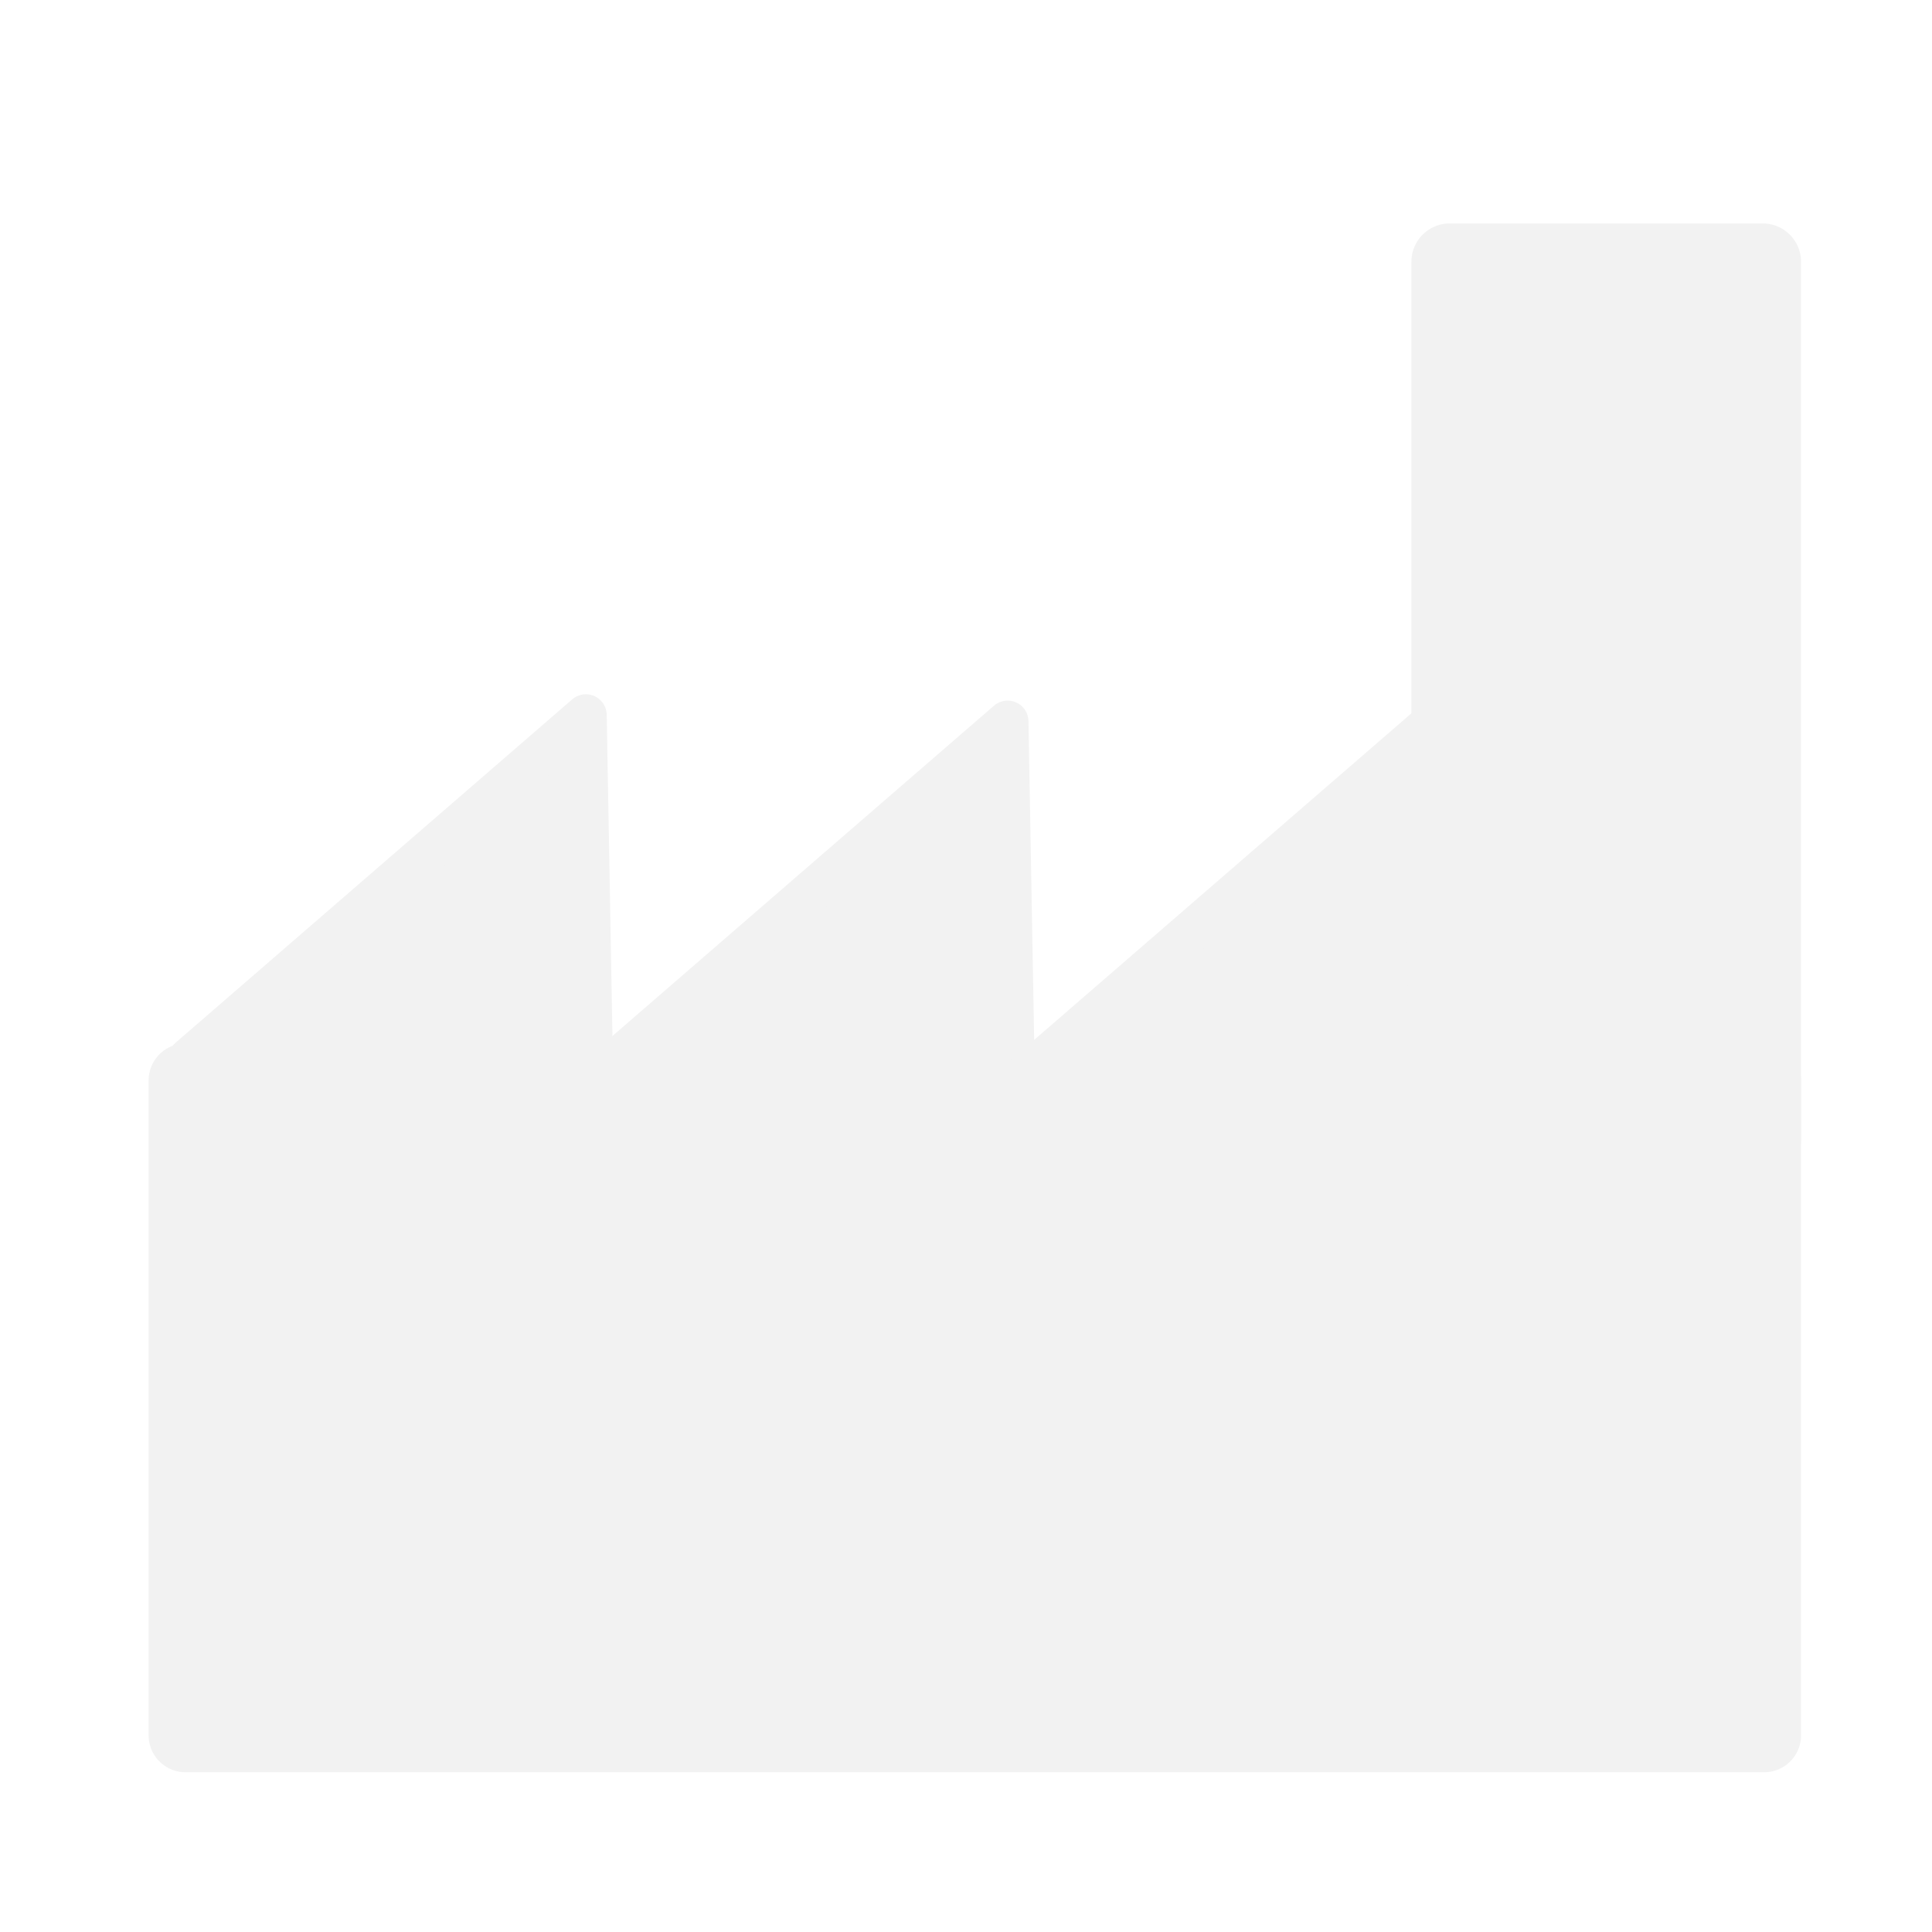
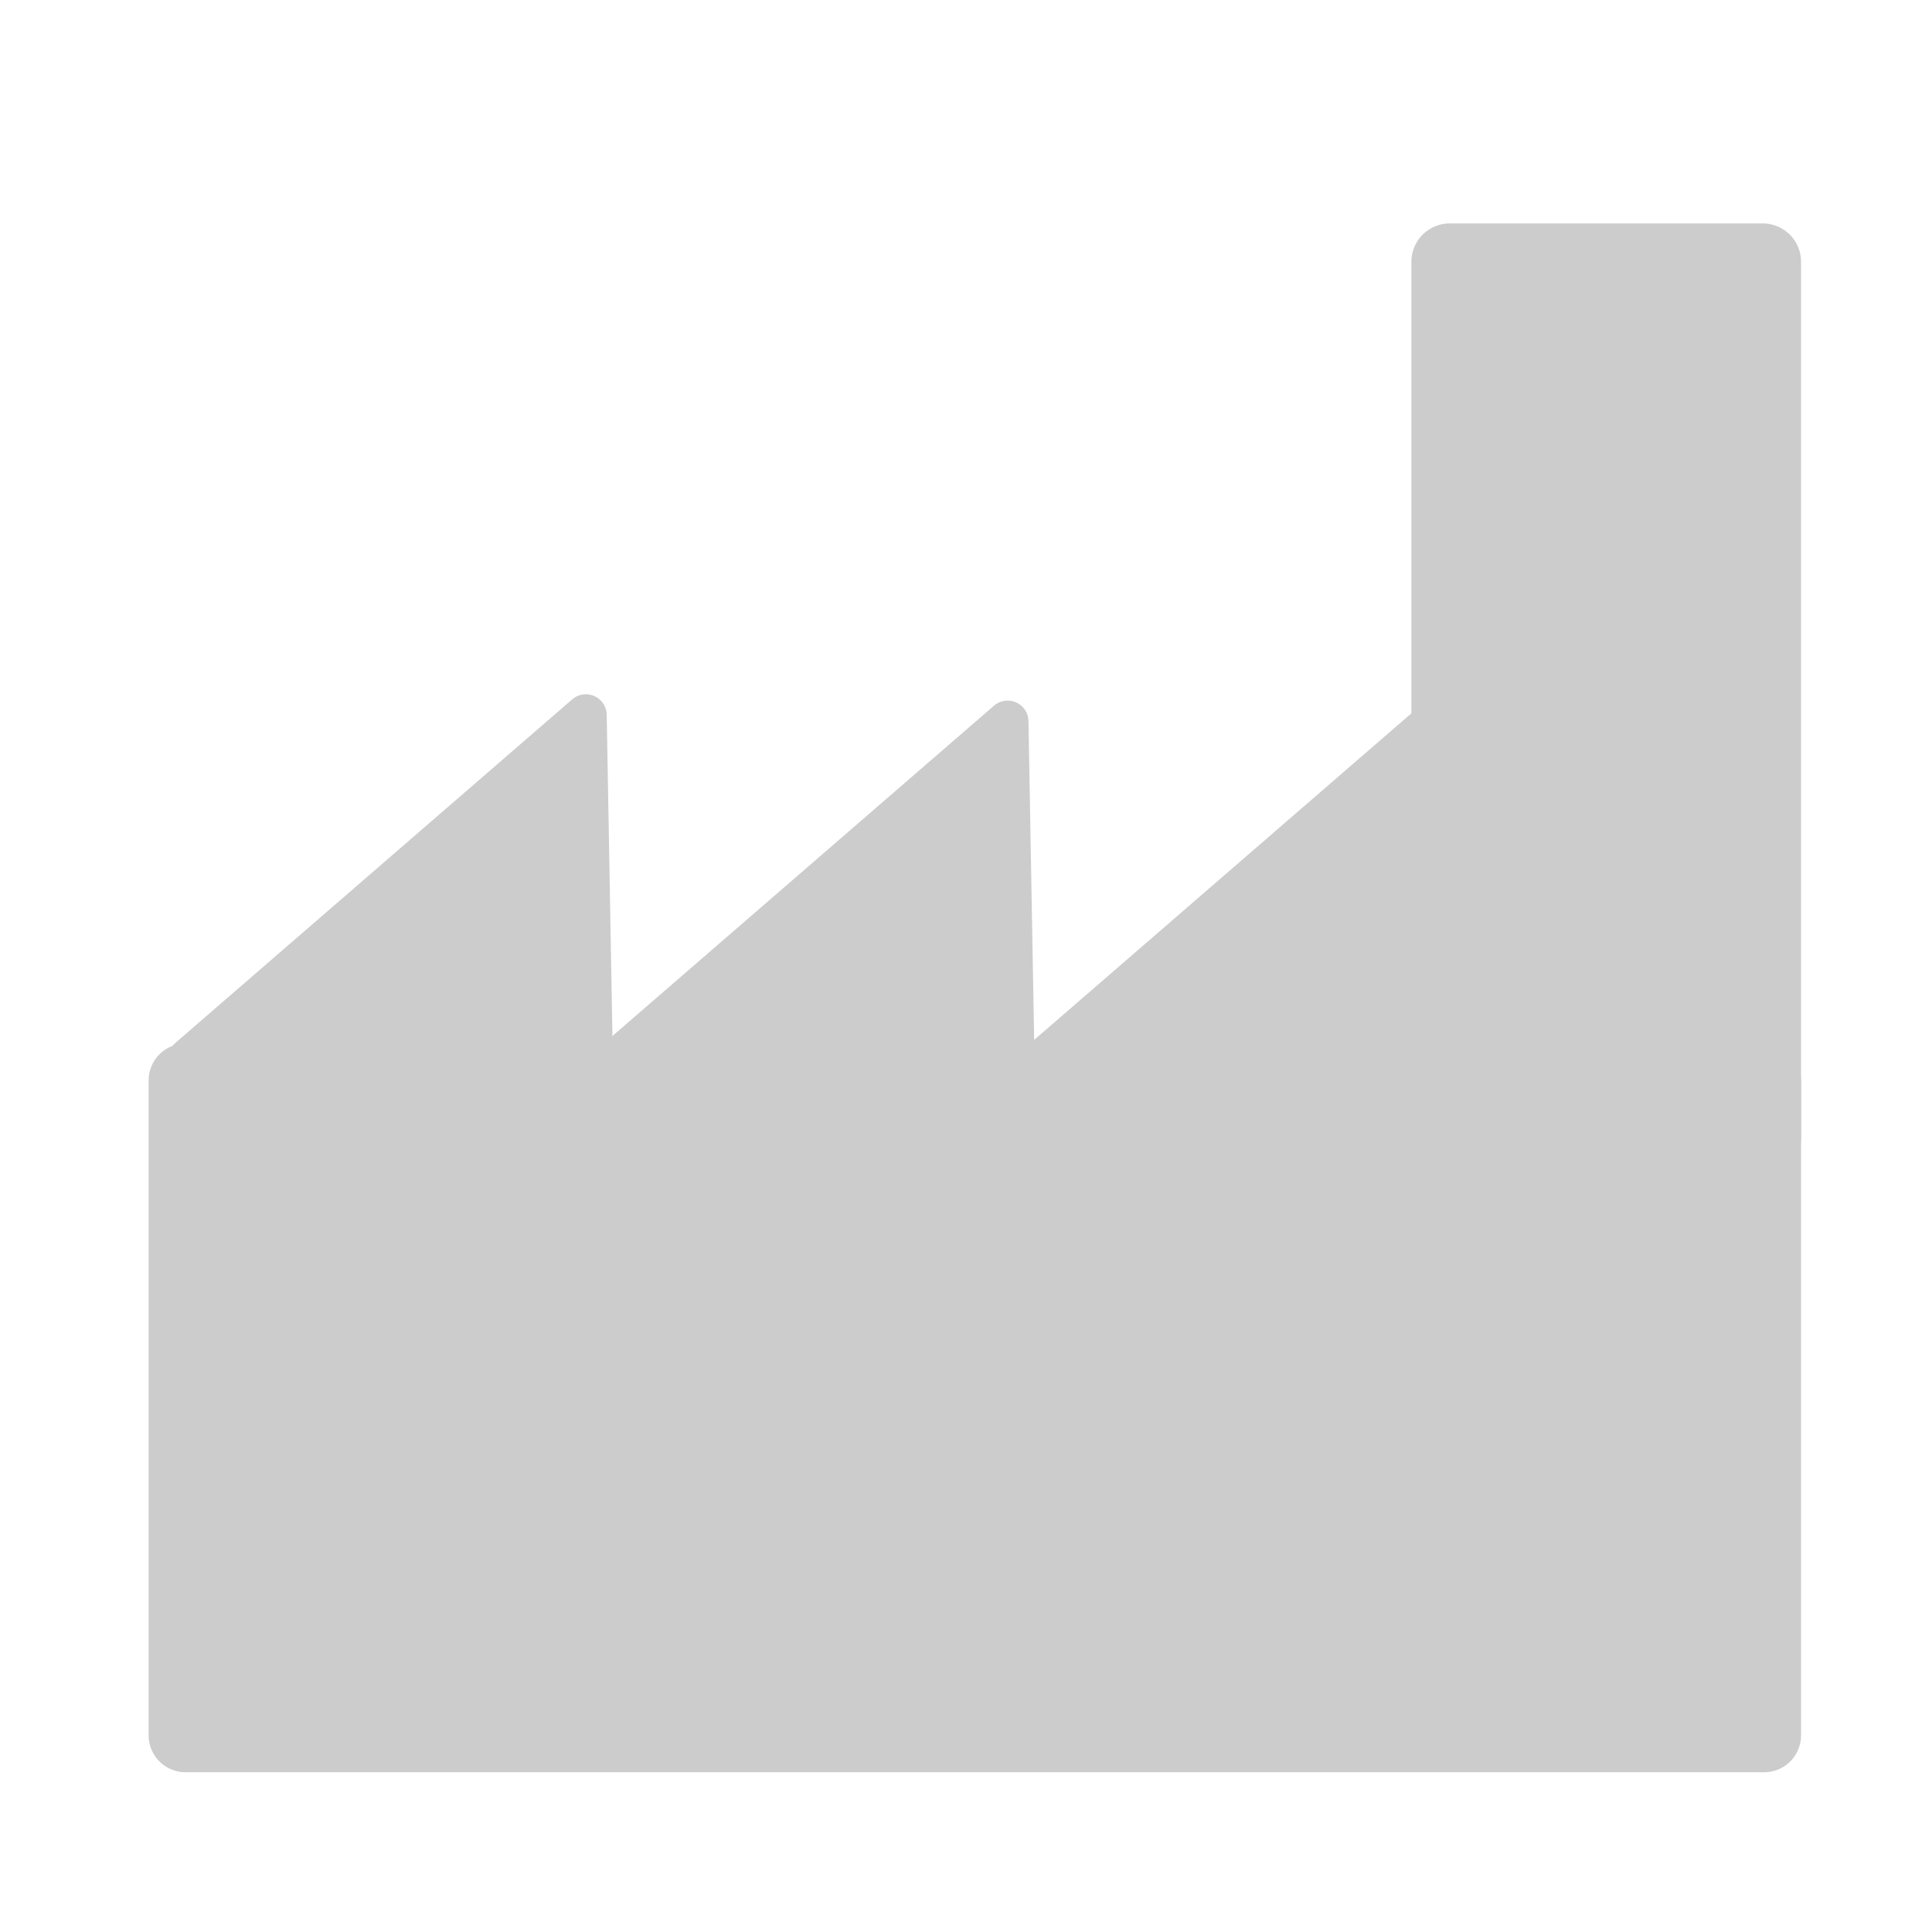
<svg xmlns="http://www.w3.org/2000/svg" width="48" height="48" viewBox="0 0 48 48" id="svg2" version="1.1">
  <defs id="defs4" />
  <g id="layer1" transform="translate(0,-1004.362)">
-     <g id="g4170" transform="matrix(1.035832,0,0,1.035832,-1.603305,-37.56554)" style="fill:#f2f2f2;stroke:#f2f2f2">
-       <rect y="1031.798" x="5.998" height="15.709" width="37.863" id="rect3343" style="fill:#f2f2f2;fill-rule:evenodd;stroke:#f2f2f2;stroke-width:1.771;stroke-linecap:round;stroke-linejoin:round;stroke-miterlimit:4;stroke-dasharray:none;stroke-opacity:1" />
-       <path id="path4145" d="m 6.085,1031.274 9.515,-8.237 0.142,7.953 z" style="fill:#f2f2f2;fill-rule:evenodd;stroke:#f2f2f2;stroke-width:1px;stroke-linecap:round;stroke-linejoin:round;stroke-opacity:1" />
-       <path id="path4145-7" d="m 16.201,1031.426 9.515,-8.237 0.142,7.953 z" style="fill:#f2f2f2;fill-rule:evenodd;stroke:#f2f2f2;stroke-width:1px;stroke-linecap:round;stroke-linejoin:round;stroke-opacity:1" />
-       <path id="path4145-75" d="m 26.192,1031.627 9.515,-8.237 0.142,7.953 z" style="fill:#f2f2f2;fill-rule:evenodd;stroke:#f2f2f2;stroke-width:1px;stroke-linecap:round;stroke-linejoin:round;stroke-opacity:1" />
-       <rect y="1012.163" x="36.32" height="21.037" width="7.507" id="rect4168" style="fill:#f2f2f2;stroke:#f2f2f2;stroke-width:1.839;stroke-linecap:round;stroke-linejoin:round;stroke-miterlimit:4;stroke-dasharray:none;stroke-opacity:1" />
+     <g id="g4170" transform="matrix(1.035832,0,0,1.035832,-1.603305,-37.56554)" style="fill:#cccccc;stroke:#cccccc">
+       <rect y="1031.798" x="5.998" height="15.709" width="37.863" id="rect3343" style="fill:#cccccc;fill-rule:evenodd;stroke:#cccccc;stroke-width:1.771;stroke-linecap:round;stroke-linejoin:round;stroke-miterlimit:4;stroke-dasharray:none;stroke-opacity:1" />
+       <path id="path4145" d="m 6.085,1031.274 9.515,-8.237 0.142,7.953 z" style="fill:#cccccc;fill-rule:evenodd;stroke:#cccccc;stroke-width:1px;stroke-linecap:round;stroke-linejoin:round;stroke-opacity:1" />
+       <path id="path4145-7" d="m 16.201,1031.426 9.515,-8.237 0.142,7.953 z" style="fill:#cccccc;fill-rule:evenodd;stroke:#cccccc;stroke-width:1px;stroke-linecap:round;stroke-linejoin:round;stroke-opacity:1" />
+       <path id="path4145-75" d="m 26.192,1031.627 9.515,-8.237 0.142,7.953 z" style="fill:#cccccc;fill-rule:evenodd;stroke:#cccccc;stroke-width:1px;stroke-linecap:round;stroke-linejoin:round;stroke-opacity:1" />
+       <rect y="1012.163" x="36.32" height="21.037" width="7.507" id="rect4168" style="fill:#cccccc;stroke:#cccccc;stroke-width:1.839;stroke-linecap:round;stroke-linejoin:round;stroke-miterlimit:4;stroke-dasharray:none;stroke-opacity:1" />
    </g>
  </g>
</svg>
